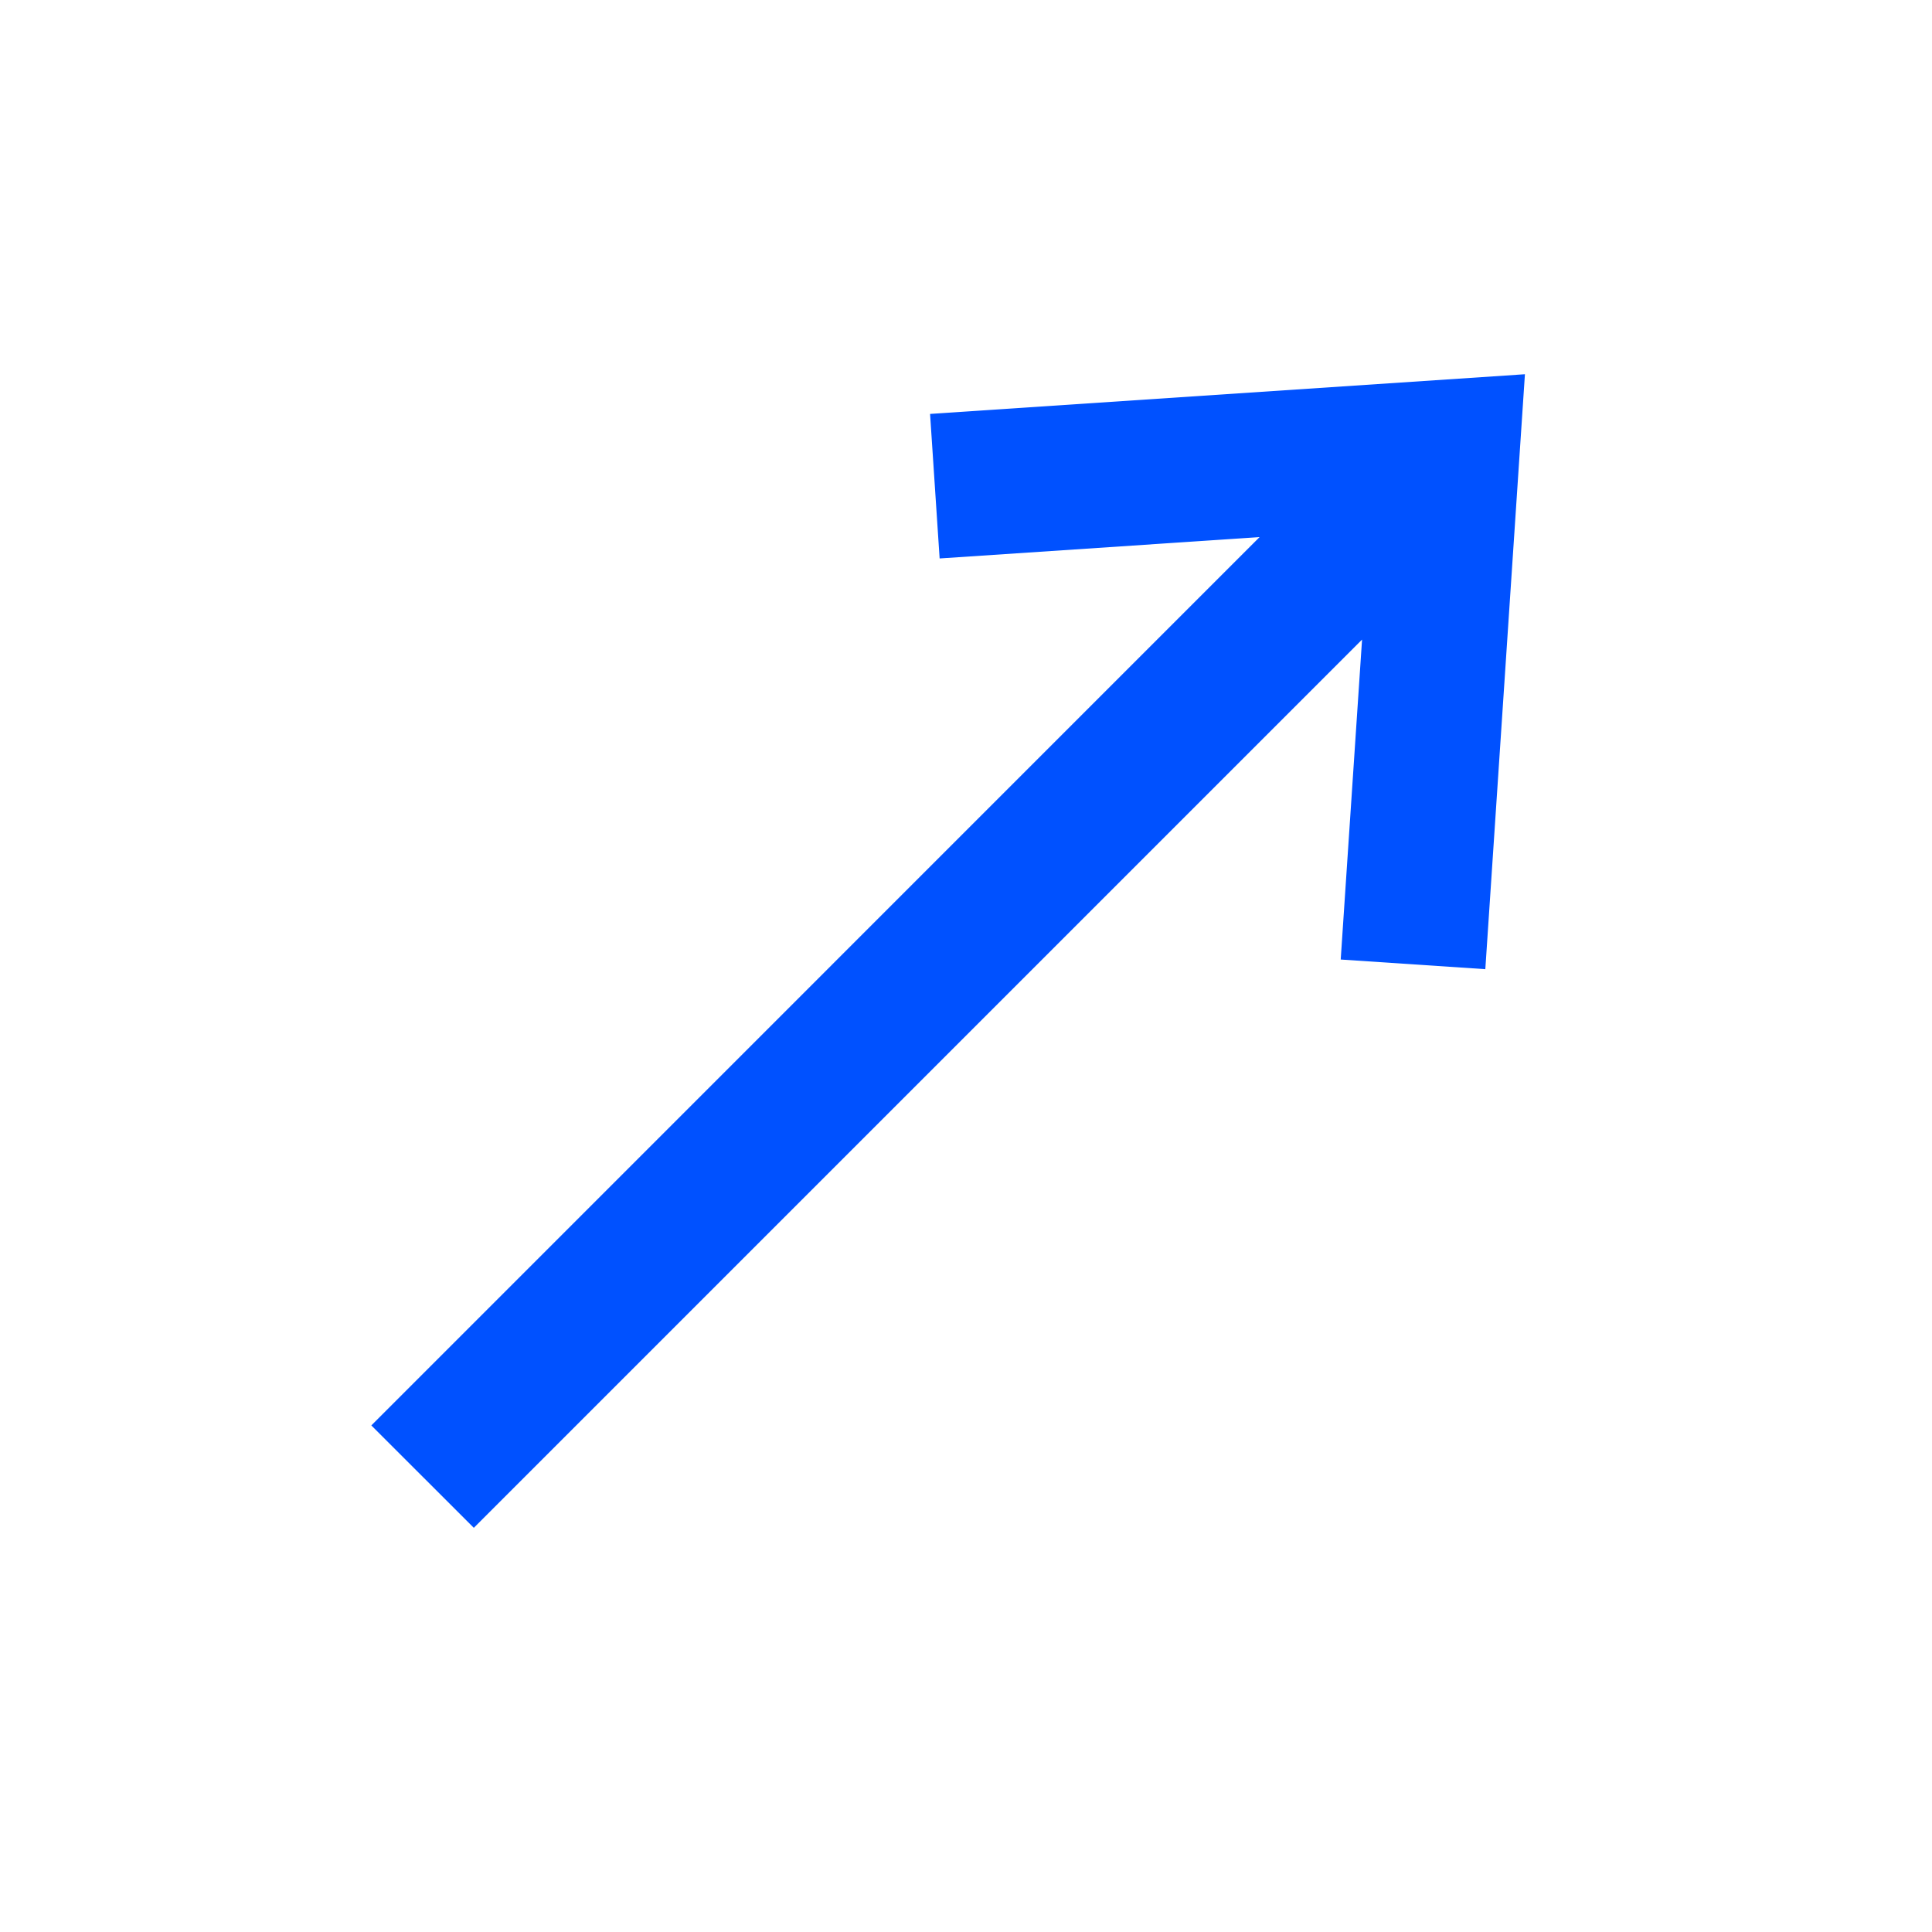
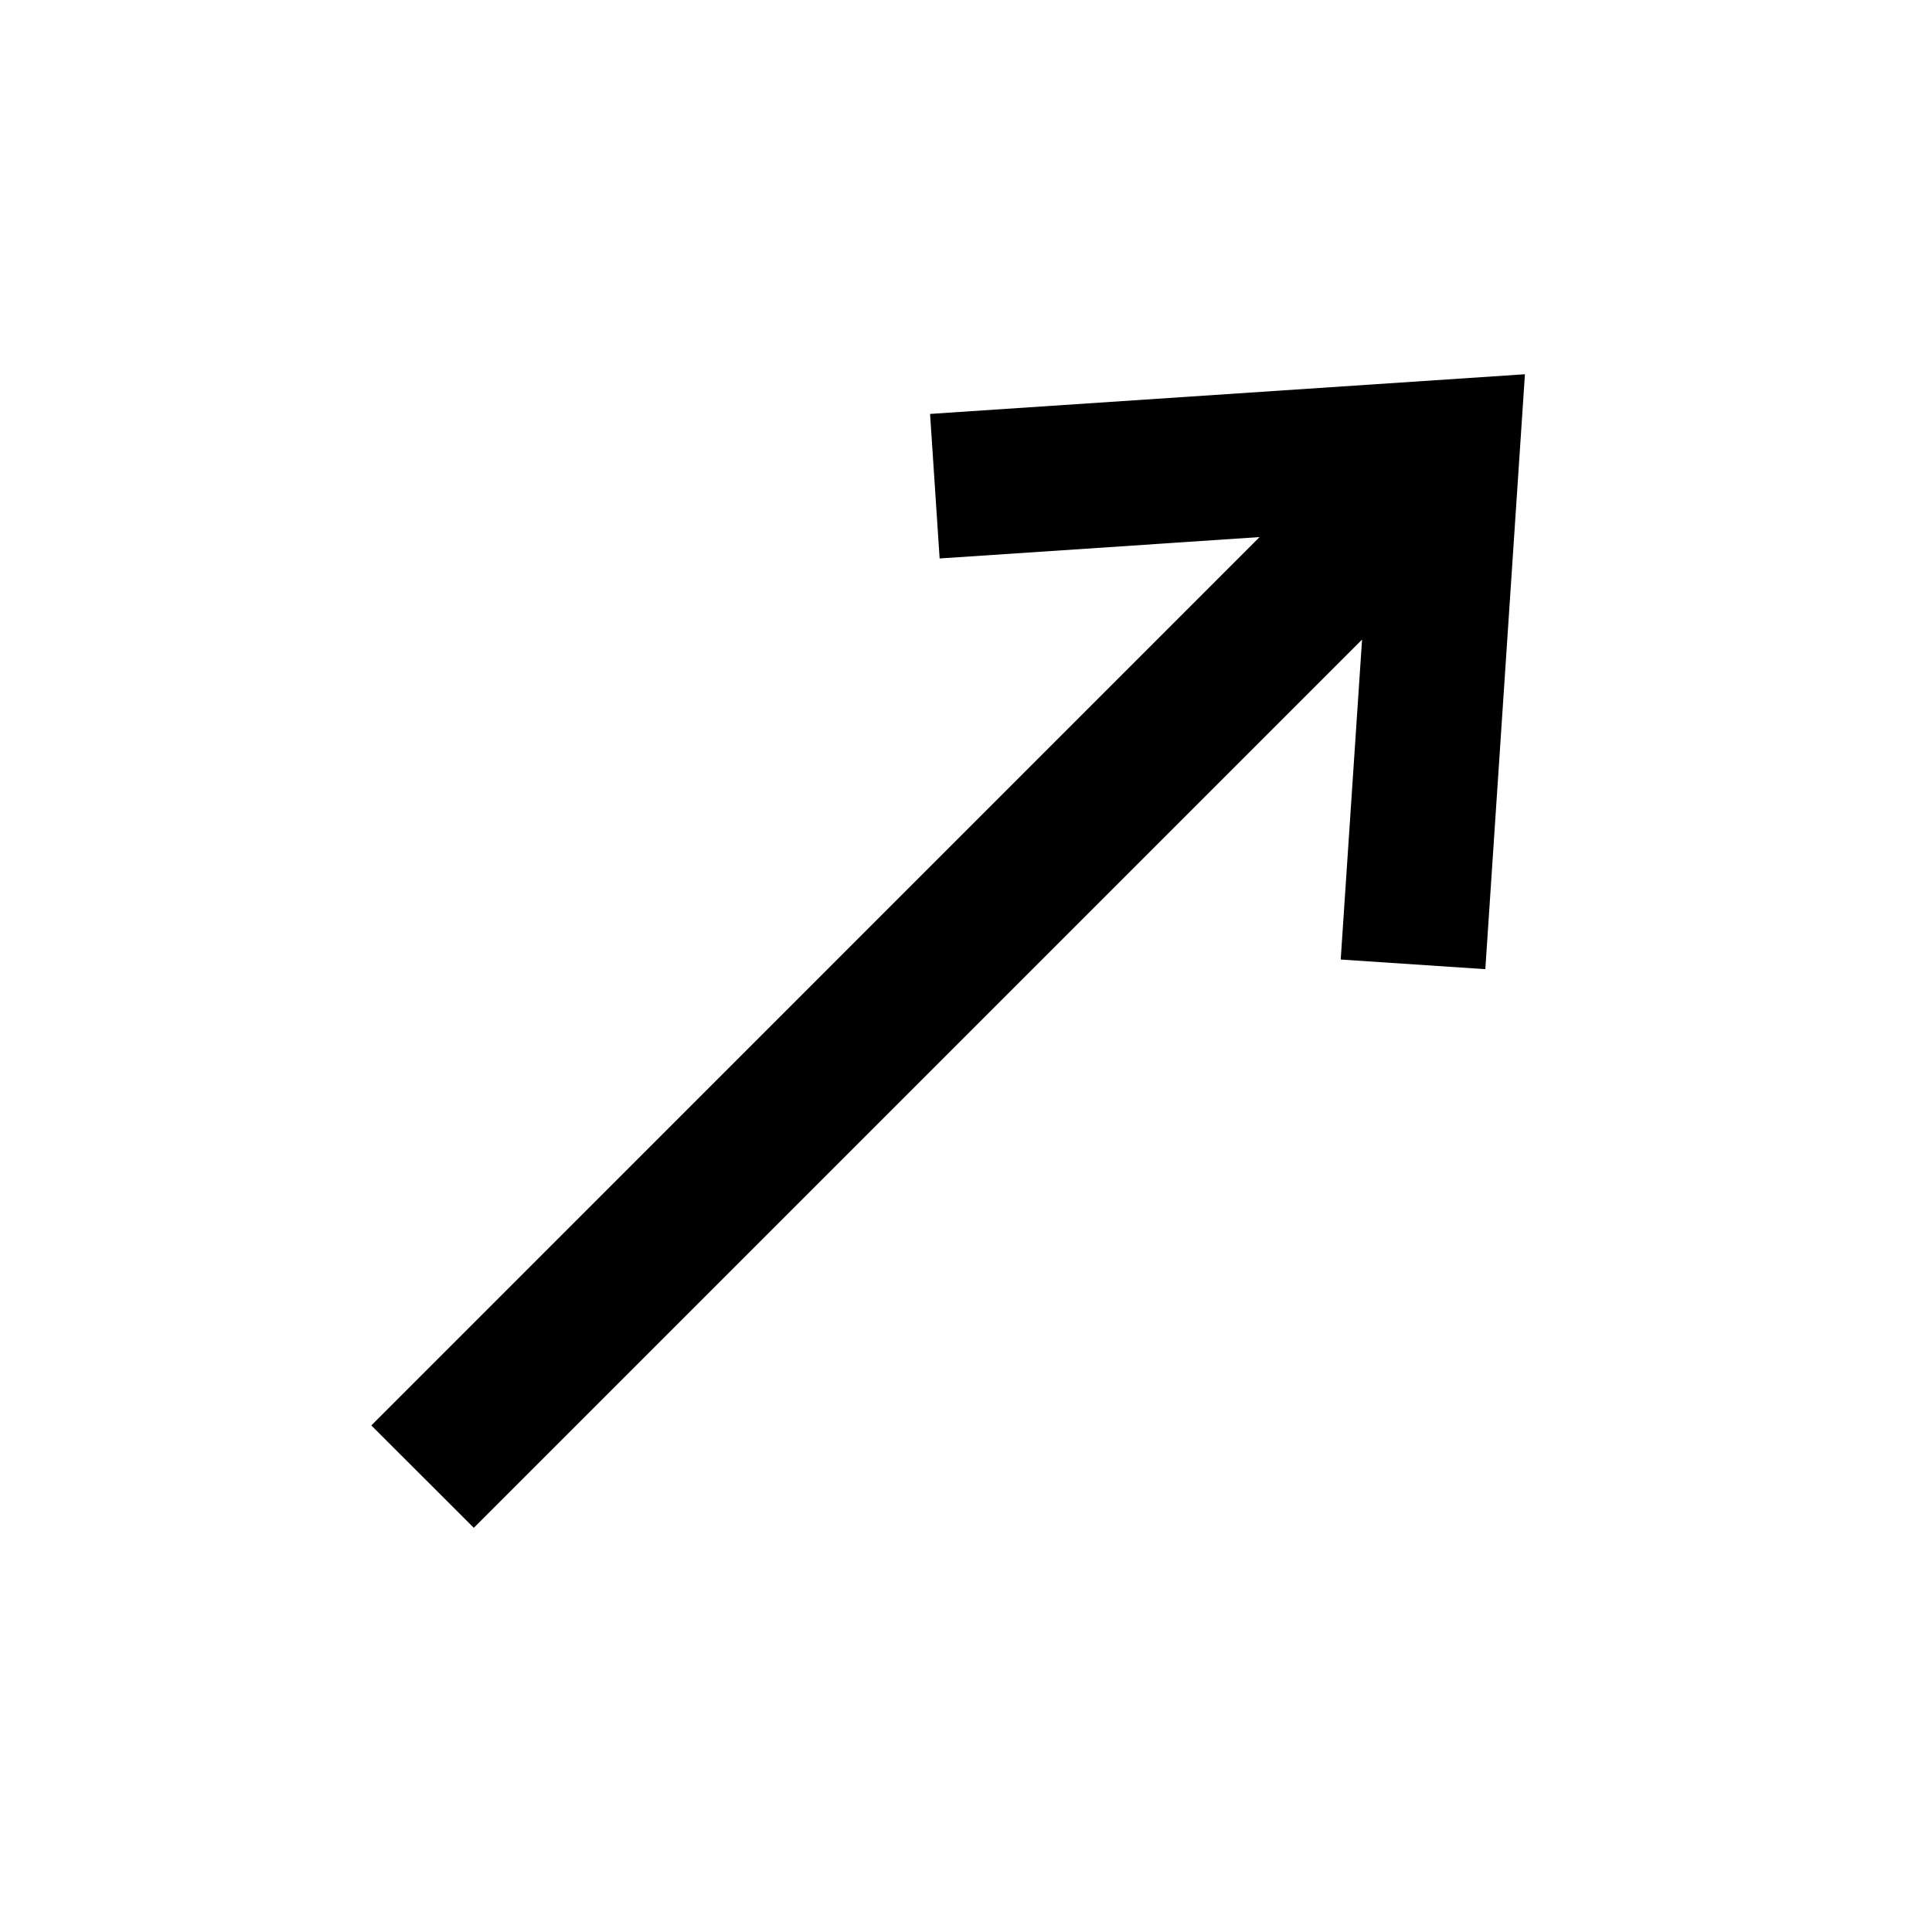
<svg xmlns="http://www.w3.org/2000/svg" width="20" height="20" viewBox="0 0 20 20" fill="none">
-   <path d="M15.376 10.033L15.786 3.874L9.628 4.285L9.727 5.781L13.039 5.56L3.844 14.756L4.905 15.816L14.1 6.621L13.879 9.933L15.376 10.033Z" fill="#0051FF" />
+   <path d="M15.376 10.033L15.786 3.874L9.628 4.285L9.727 5.781L13.039 5.56L3.844 14.756L4.905 15.816L14.1 6.621L13.879 9.933L15.376 10.033Z" fill="currentColor" />
</svg>
